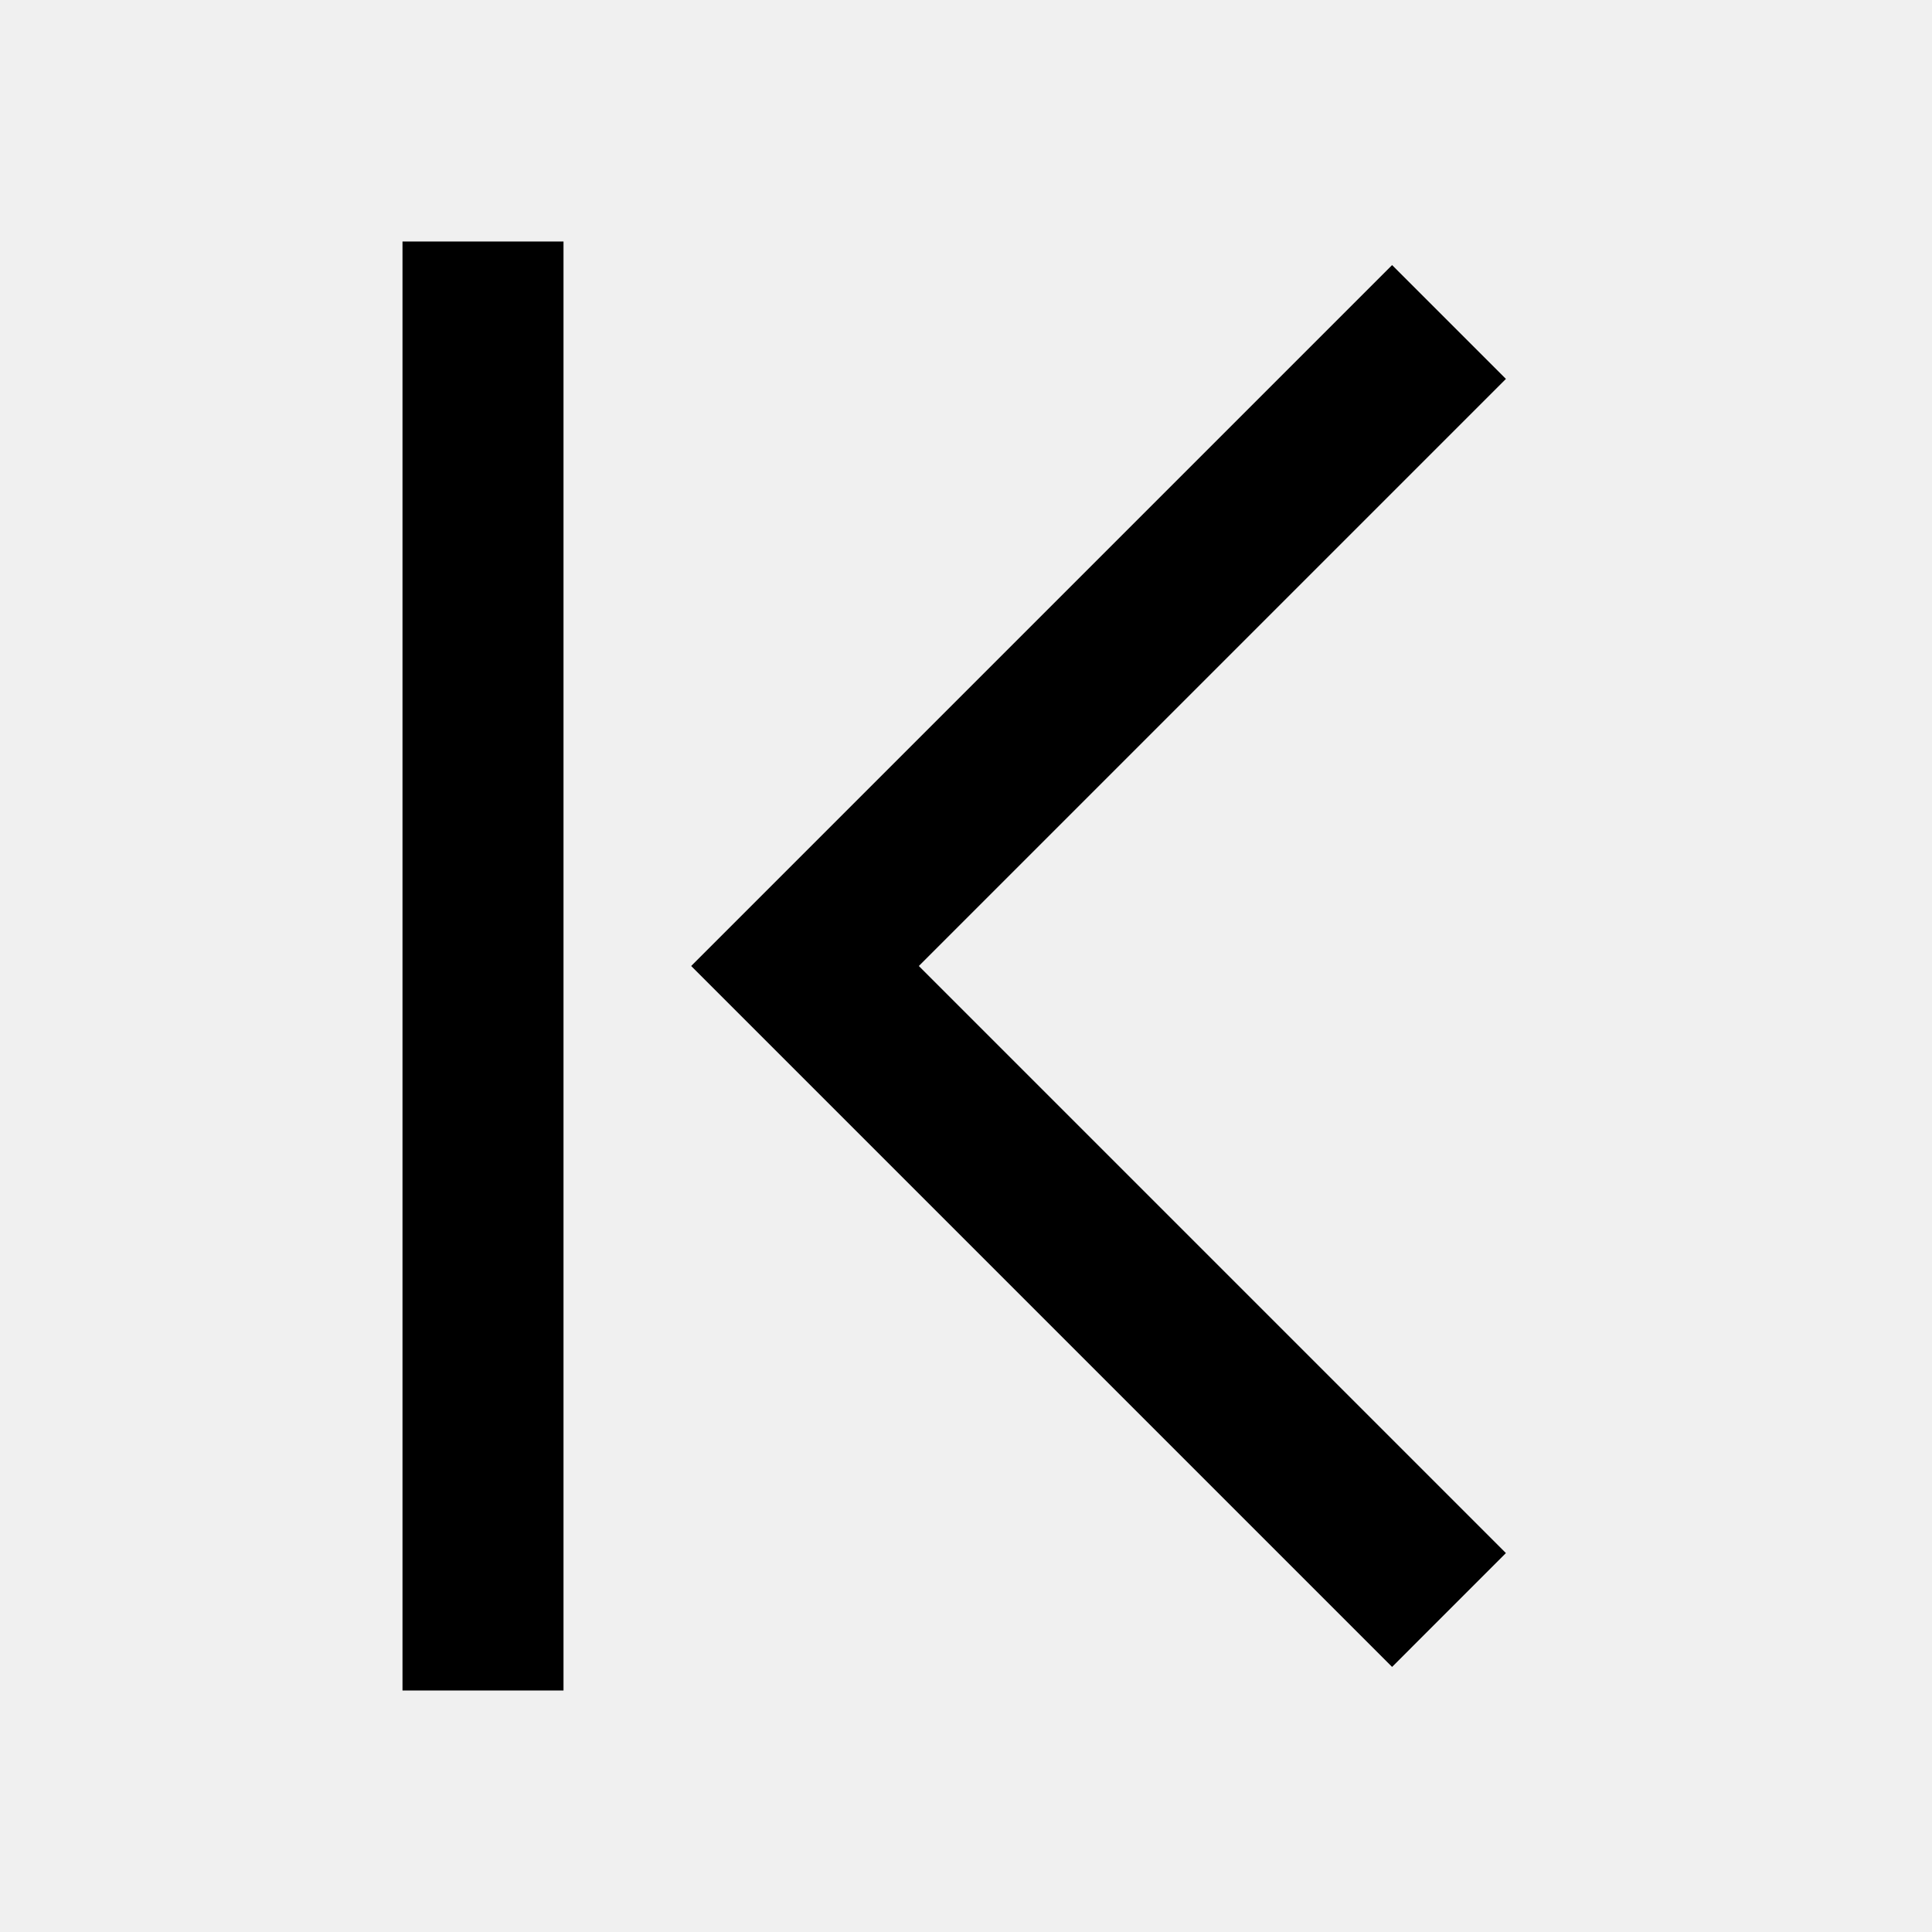
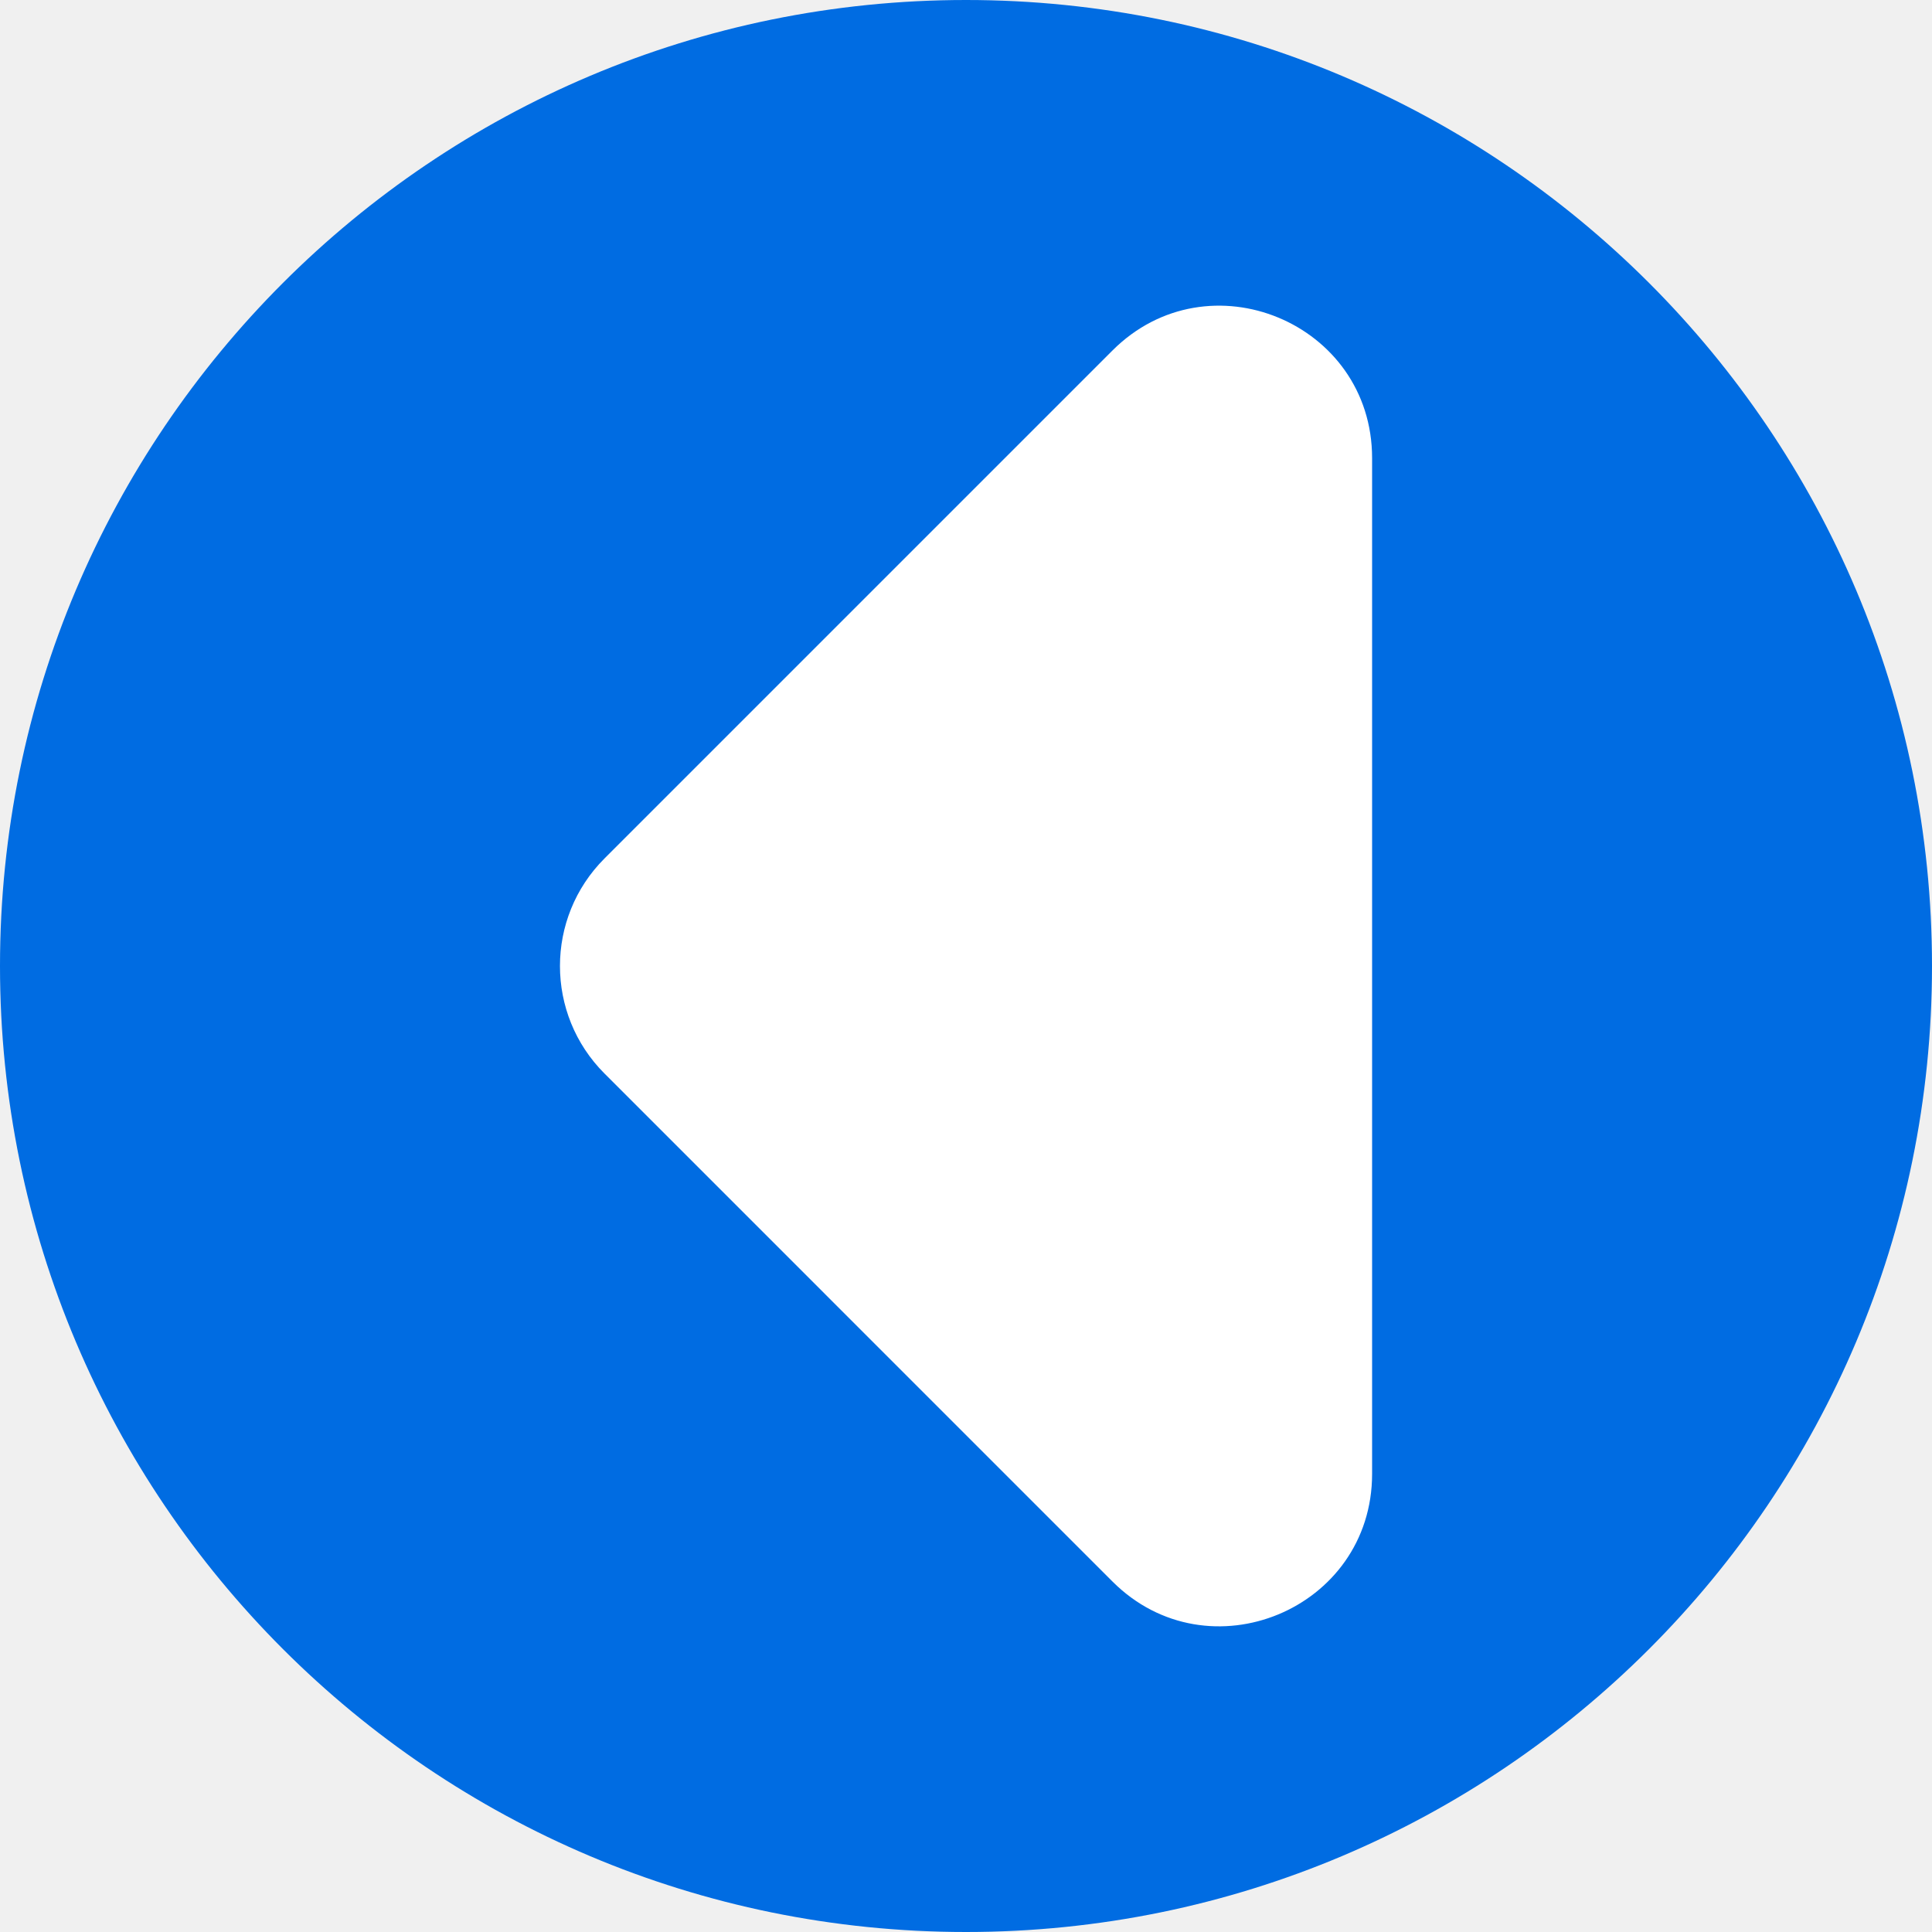
- <svg xmlns="http://www.w3.org/2000/svg" id="Design_here" enable-background="new 0 0 24 24" viewBox="0 0 24 24">
-   <g>
-     <path d="m17.293 20.707-8.707-8.707 8.707-8.707 1.414 1.414-7.293 7.293 7.293 7.293z" />
-   </g>
-   <g>
-     <path d="m5 3h2v18h-2z" />
+ <svg xmlns="http://www.w3.org/2000/svg" id="Layer_2" viewBox="0 0 512 512" data-name="Layer 2">
+   <g id="Icon">
+     <g id="_47" data-name="47">
+       <circle cx="256" cy="256" fill="#006ce2" r="256" />
+       <path d="m294.81 92.89-134.61 134.61c-15.74 15.74-15.74 41.26 0 57l134.61 134.61c25.39 25.39 68.81 7.41 68.81-28.5v-269.22c0-35.91-43.42-53.89-68.81-28.5z" fill="#fff" />
+     </g>
  </g>
</svg>
